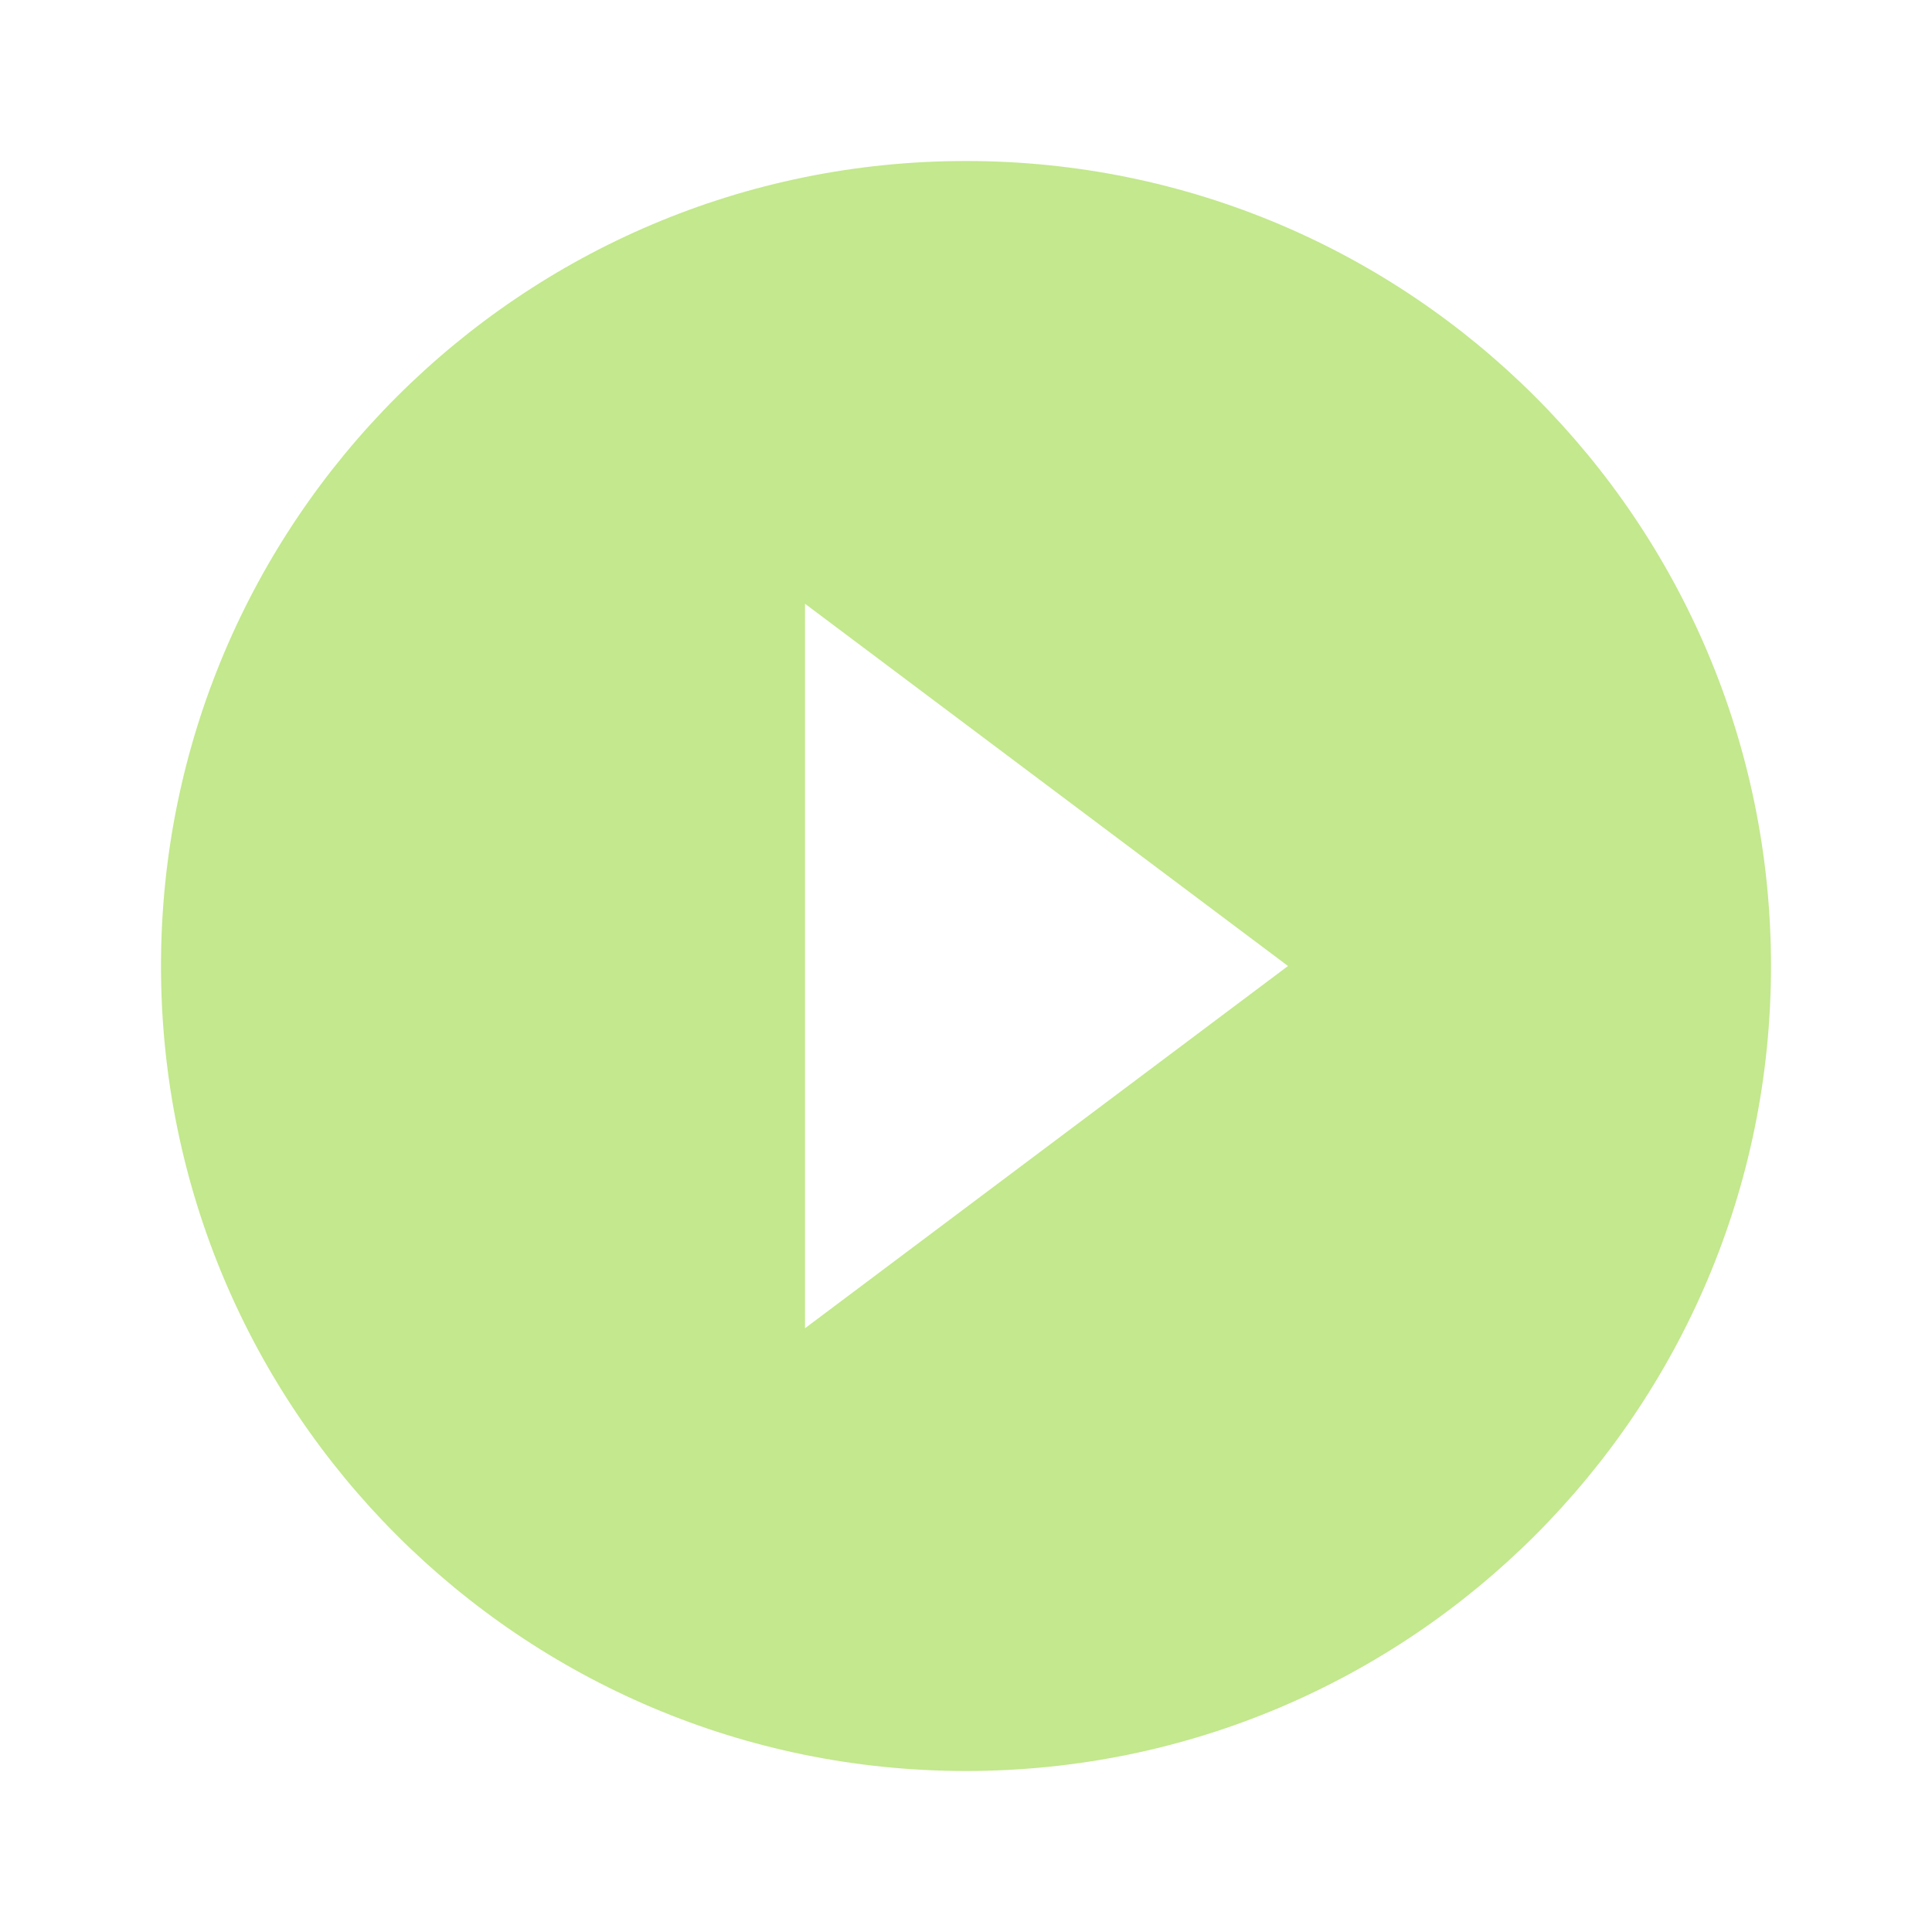
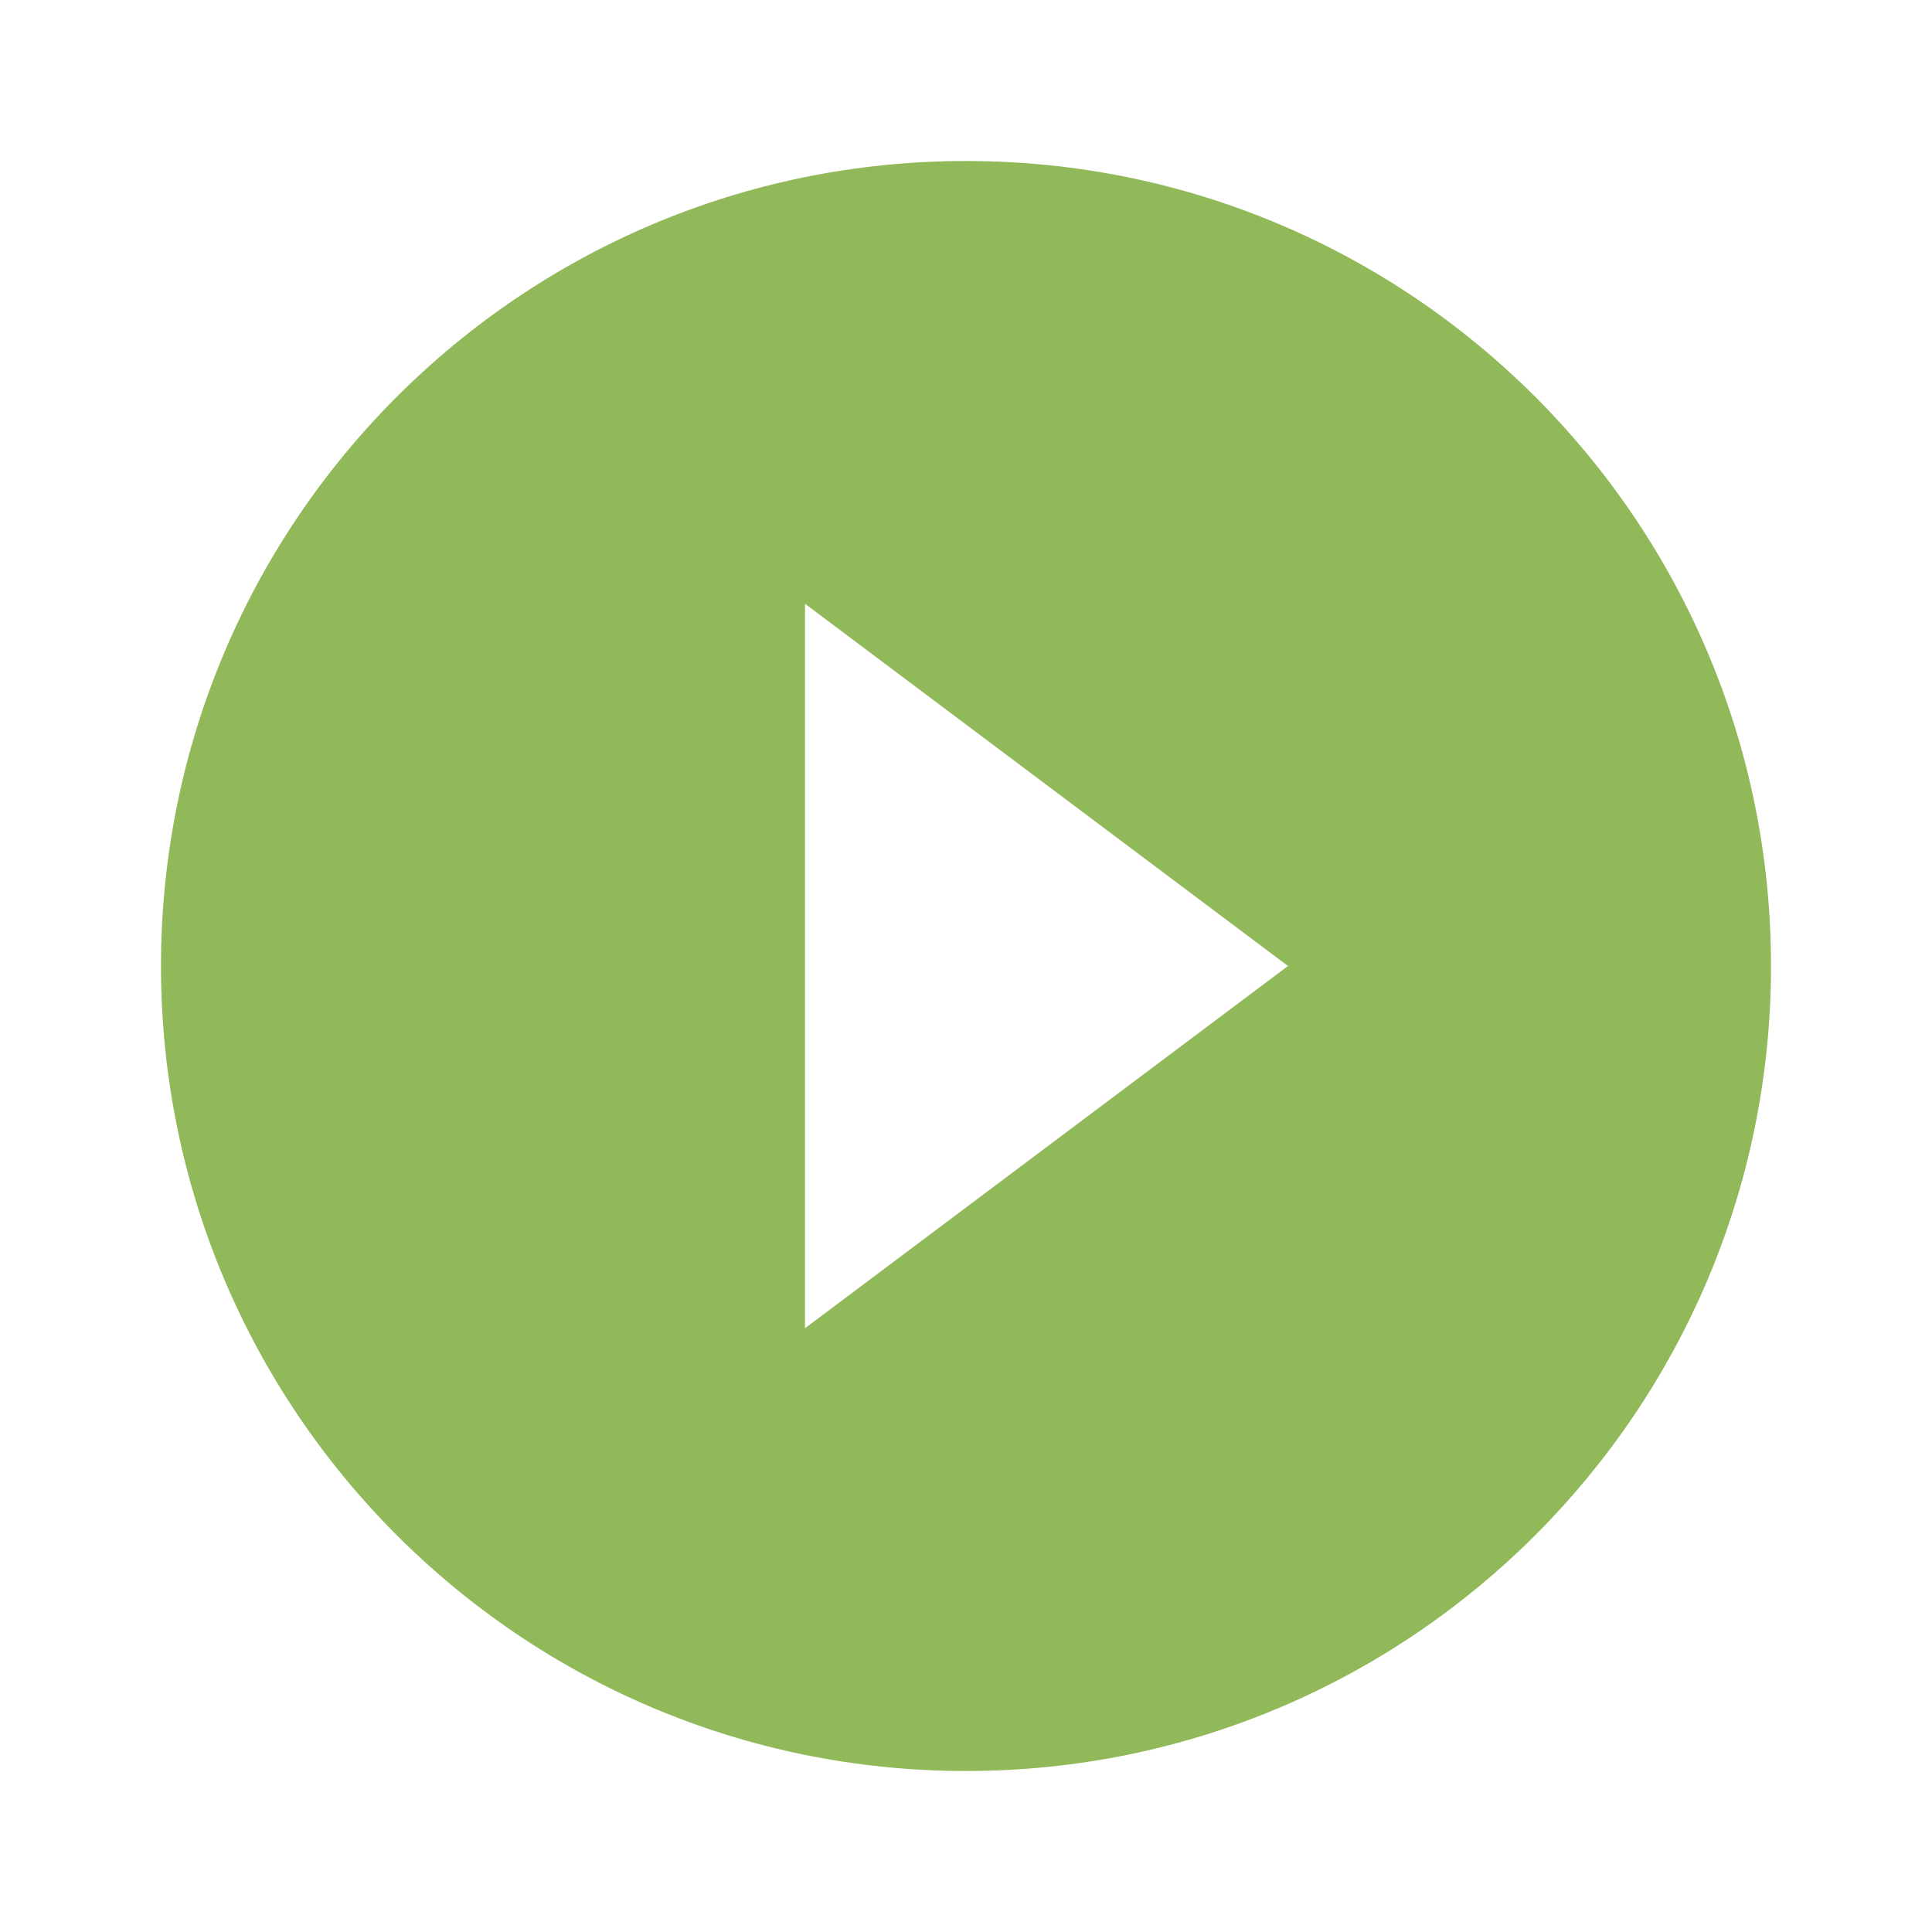
- <svg xmlns="http://www.w3.org/2000/svg" version="1.1" width="12px" height="12px" fill="#C3E88D" viewBox="0 0 24 24">
+ <svg xmlns="http://www.w3.org/2000/svg" version="1.1" width="12px" height="12px" fill="#91B859" viewBox="0 0 24 24">
  <path d="M10,16.5V7.5L16,12M12,2A10,10 0 0,0 2,12A10,10 0 0,0 12,22A10,10 0 0,0 22,12A10,10 0 0,0 12,2Z" />
</svg>
